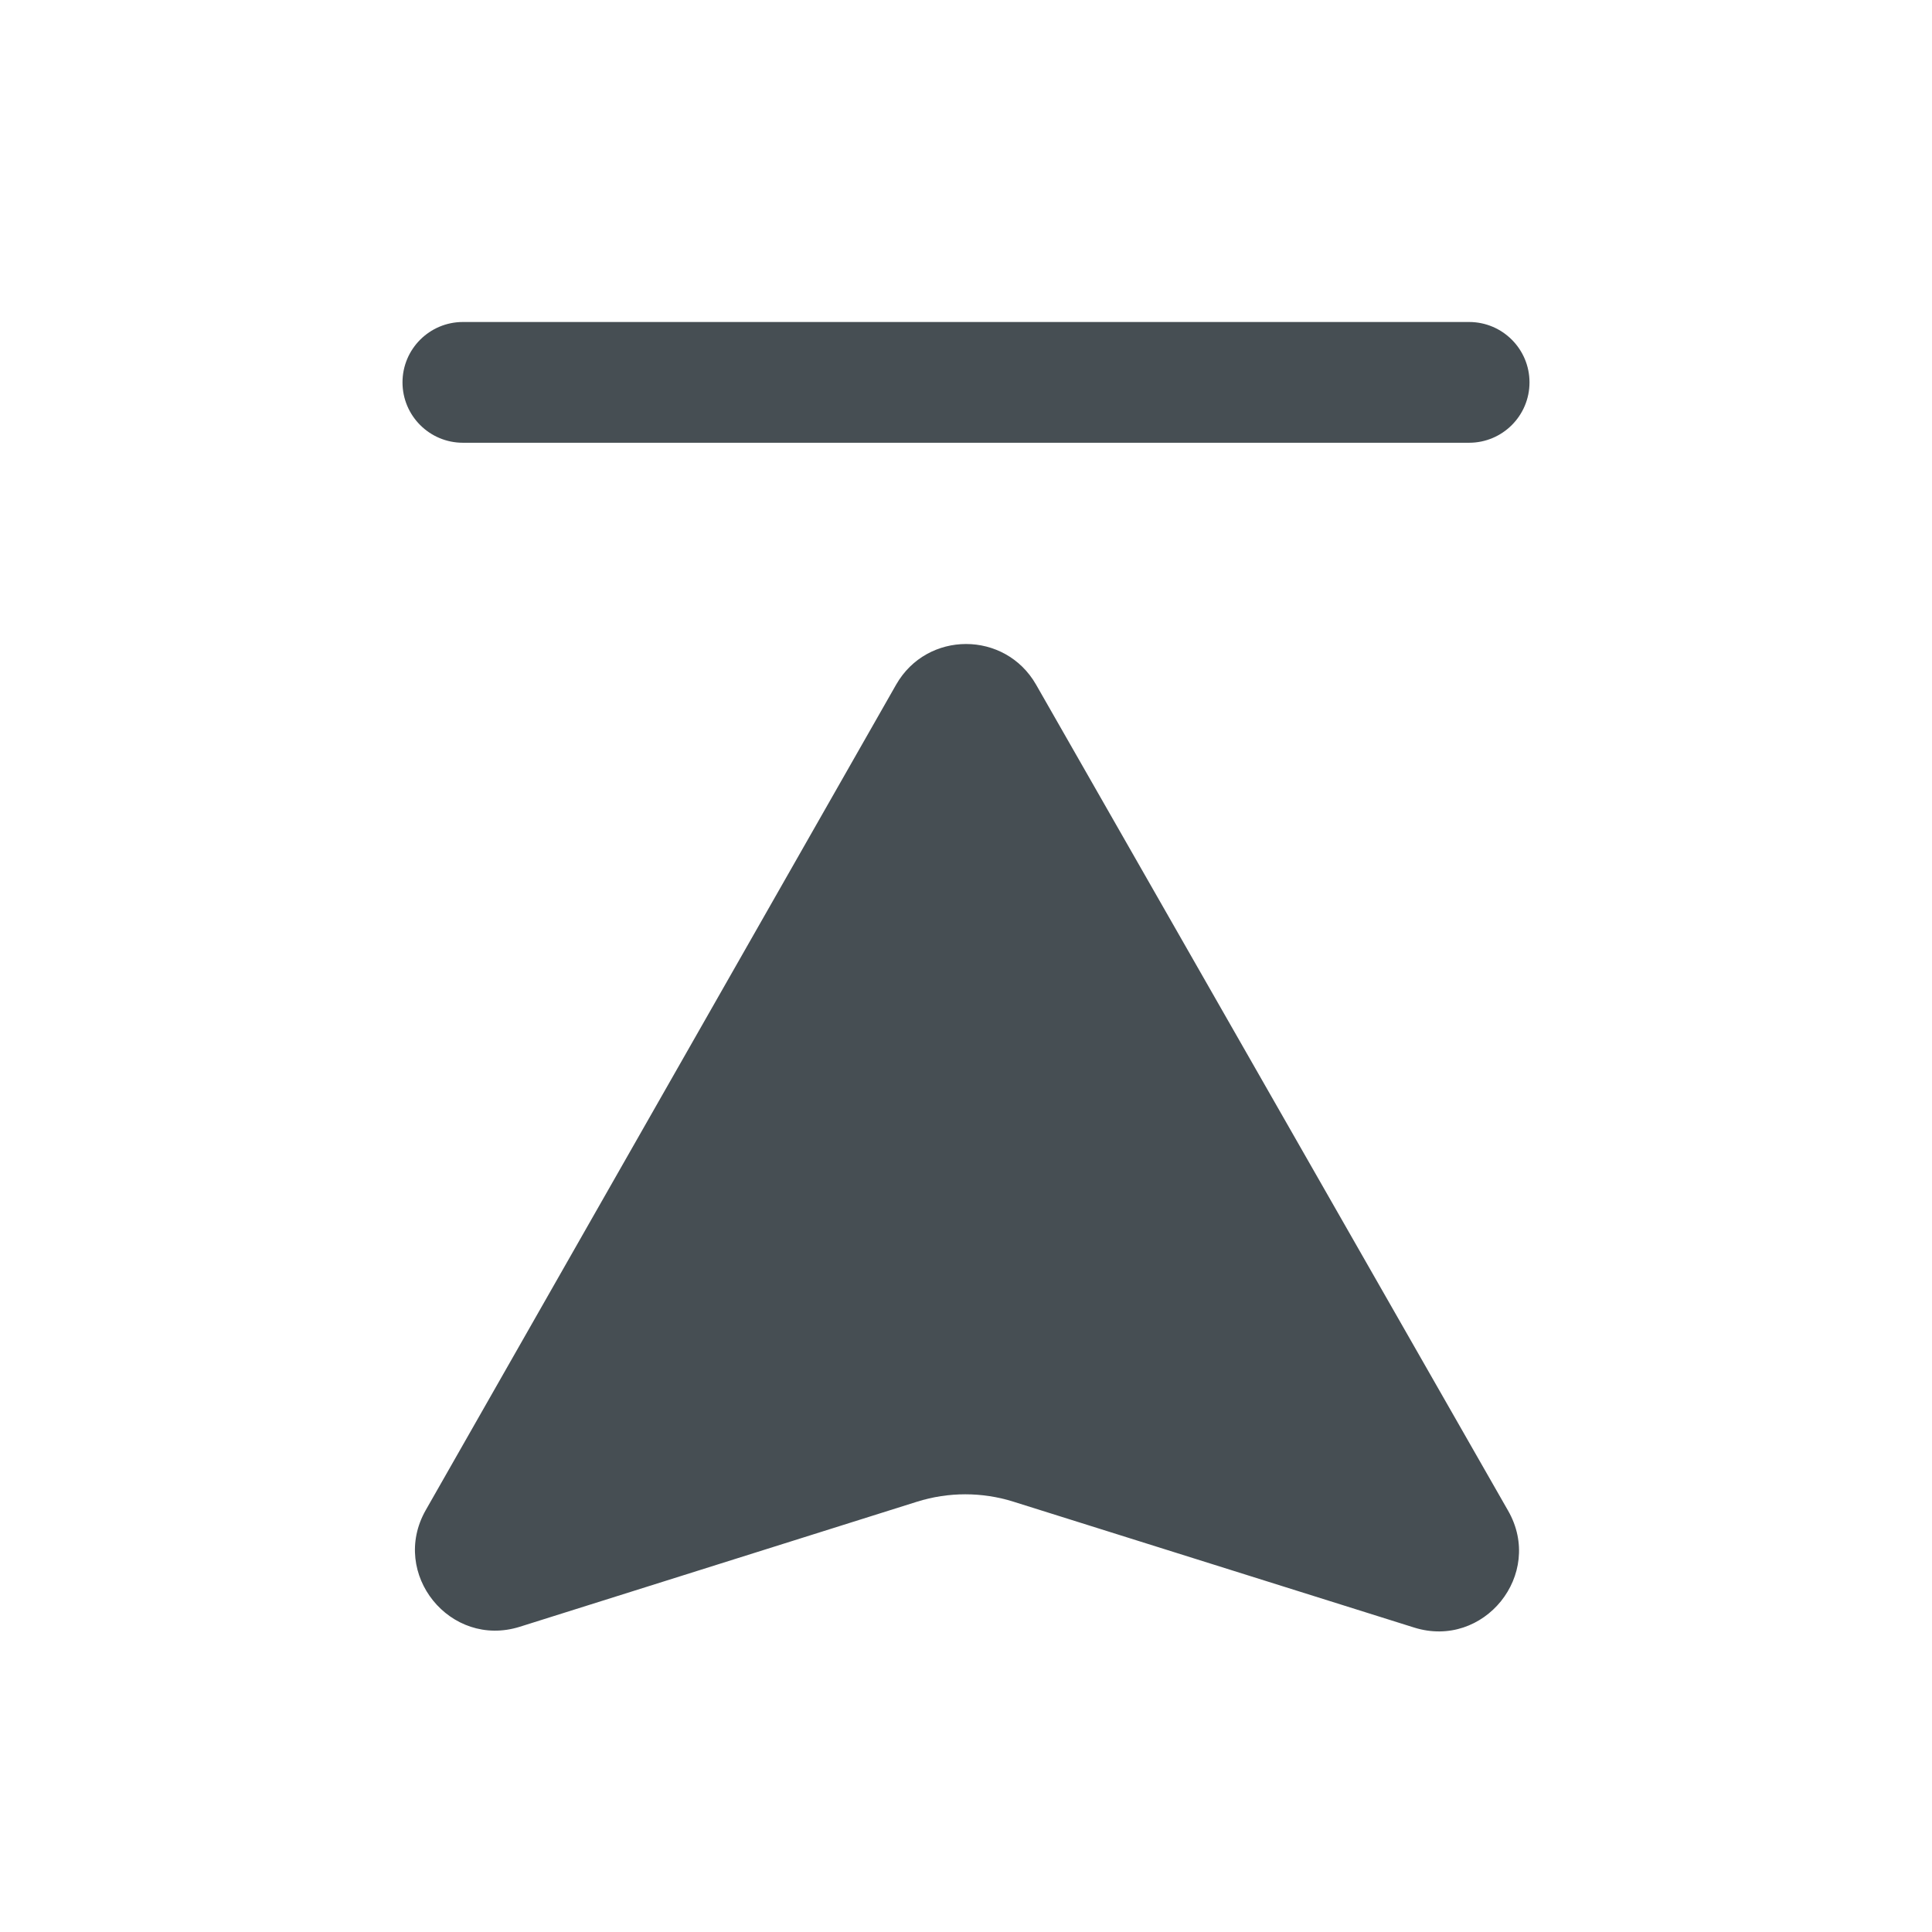
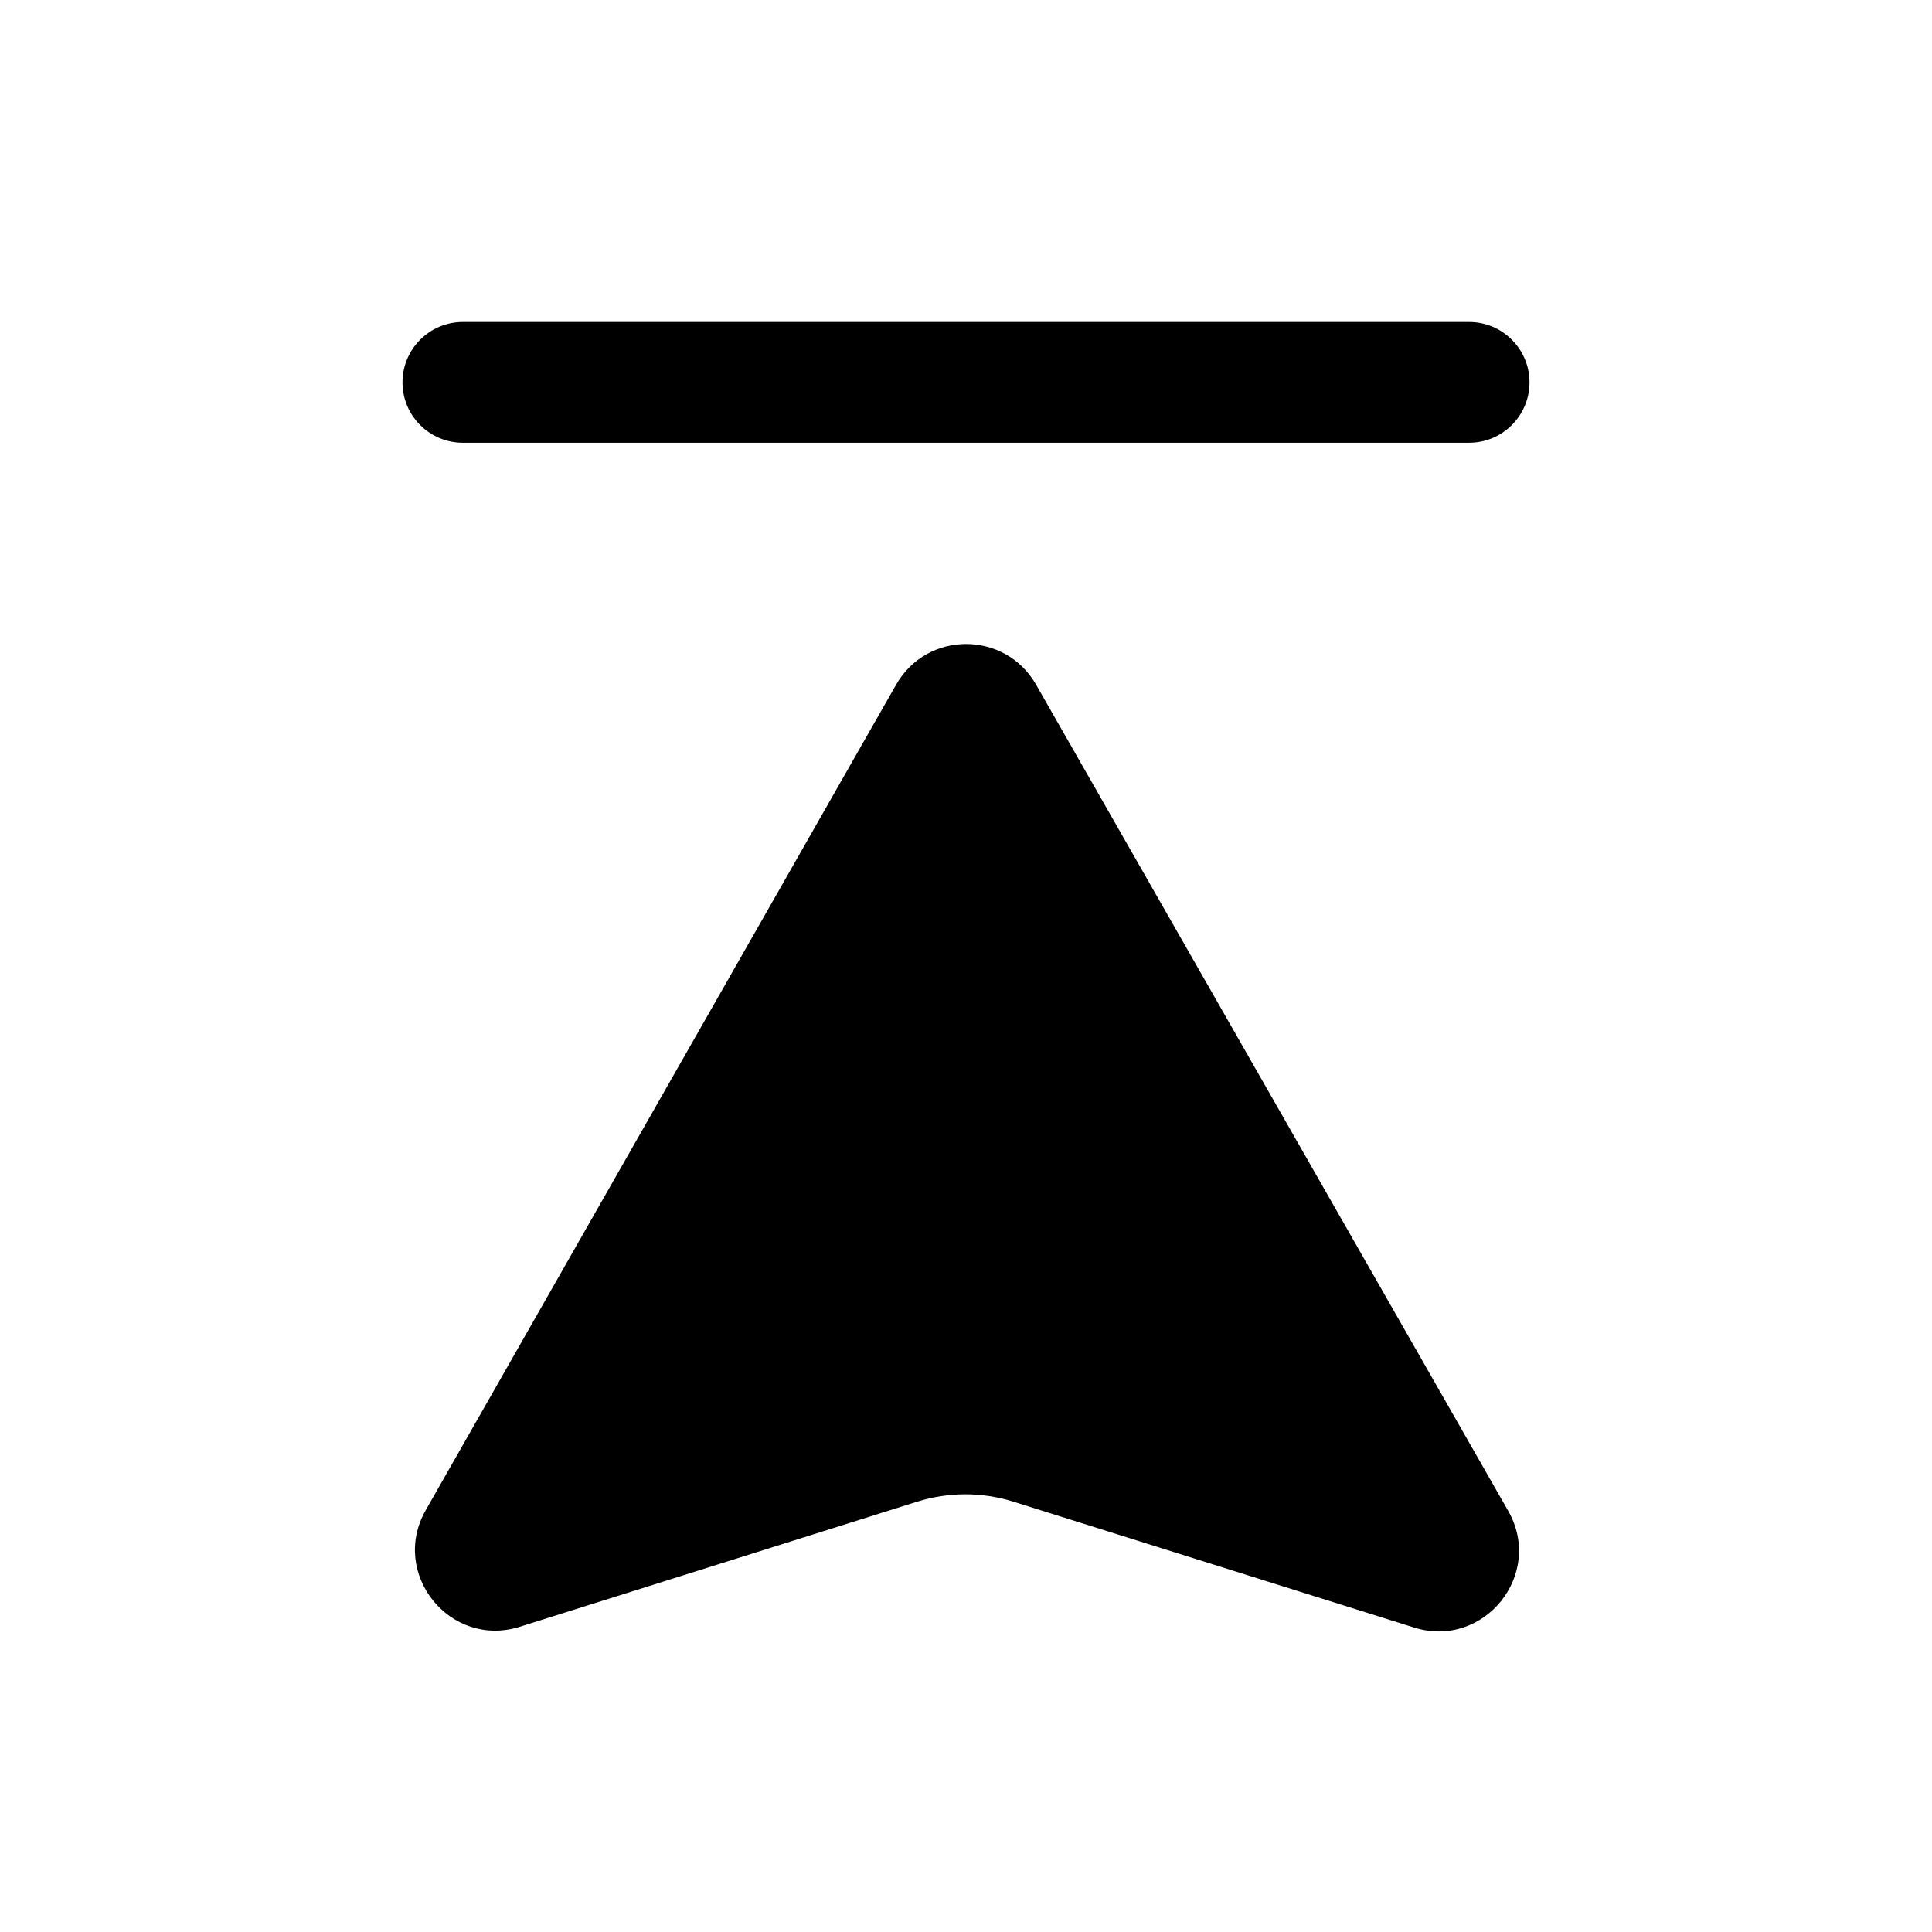
- <svg xmlns="http://www.w3.org/2000/svg" width="24" height="24" viewBox="0 0 24 24" fill="none">
-   <path fill-rule="evenodd" clip-rule="evenodd" d="M5 4.75C5 4.336 5.336 4 5.75 4L18.25 4C18.664 4 19 4.336 19 4.75C19 5.164 18.664 5.5 18.25 5.5L5.75 5.5C5.336 5.5 5 5.164 5 4.75Z" fill="#464E53" />
-   <path d="M11.391 18.655L6.458 20.208C5.591 20.481 4.839 19.549 5.289 18.759L11.132 8.505C11.516 7.832 12.485 7.832 12.87 8.504L18.735 18.768C19.186 19.557 18.434 20.49 17.567 20.218L12.591 18.655C12.201 18.532 11.782 18.532 11.391 18.655Z" fill="#464E53" />
+ <svg xmlns="http://www.w3.org/2000/svg" width="24" height="24" viewBox="0 0 24 24">
+   <path fill-rule="evenodd" clip-rule="evenodd" d="M5 4.75C5 4.336 5.336 4 5.75 4L18.25 4C18.664 4 19 4.336 19 4.75C19 5.164 18.664 5.5 18.25 5.5L5.75 5.5C5.336 5.5 5 5.164 5 4.75Z" />
+   <path d="M11.391 18.655L6.458 20.208C5.591 20.481 4.839 19.549 5.289 18.759L11.132 8.505C11.516 7.832 12.485 7.832 12.87 8.504L18.735 18.768C19.186 19.557 18.434 20.49 17.567 20.218L12.591 18.655C12.201 18.532 11.782 18.532 11.391 18.655Z" />
</svg>
